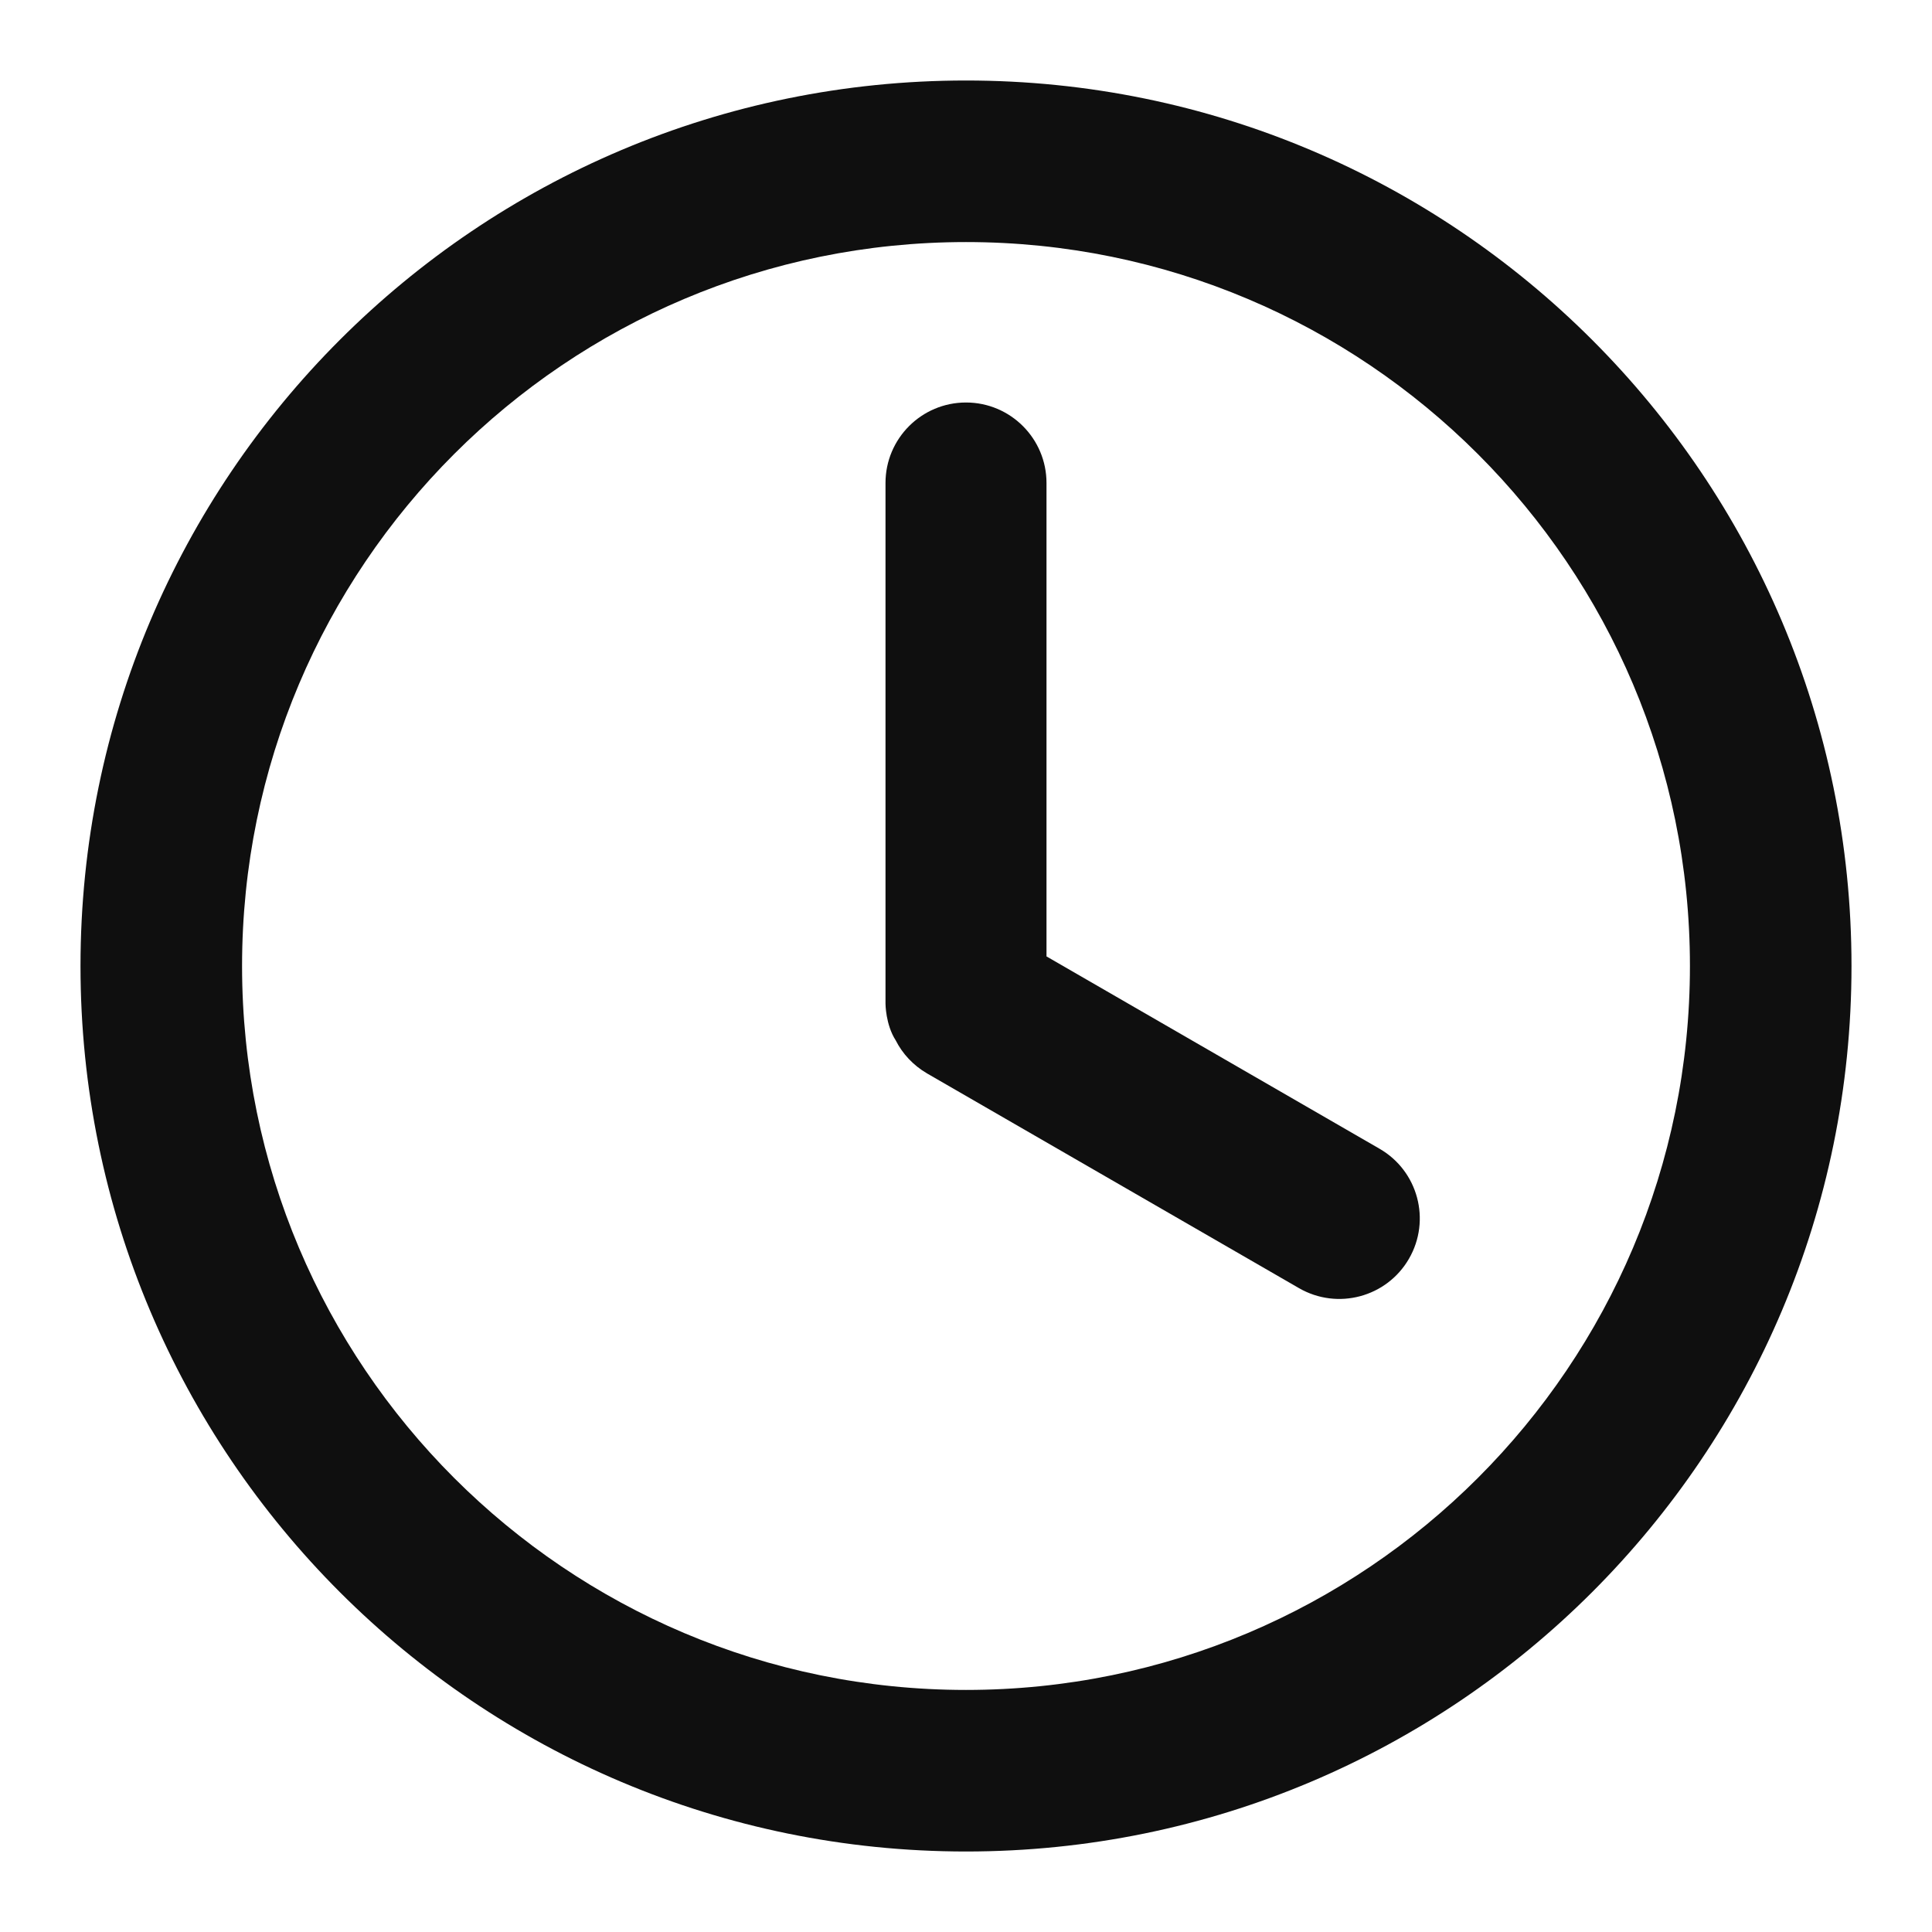
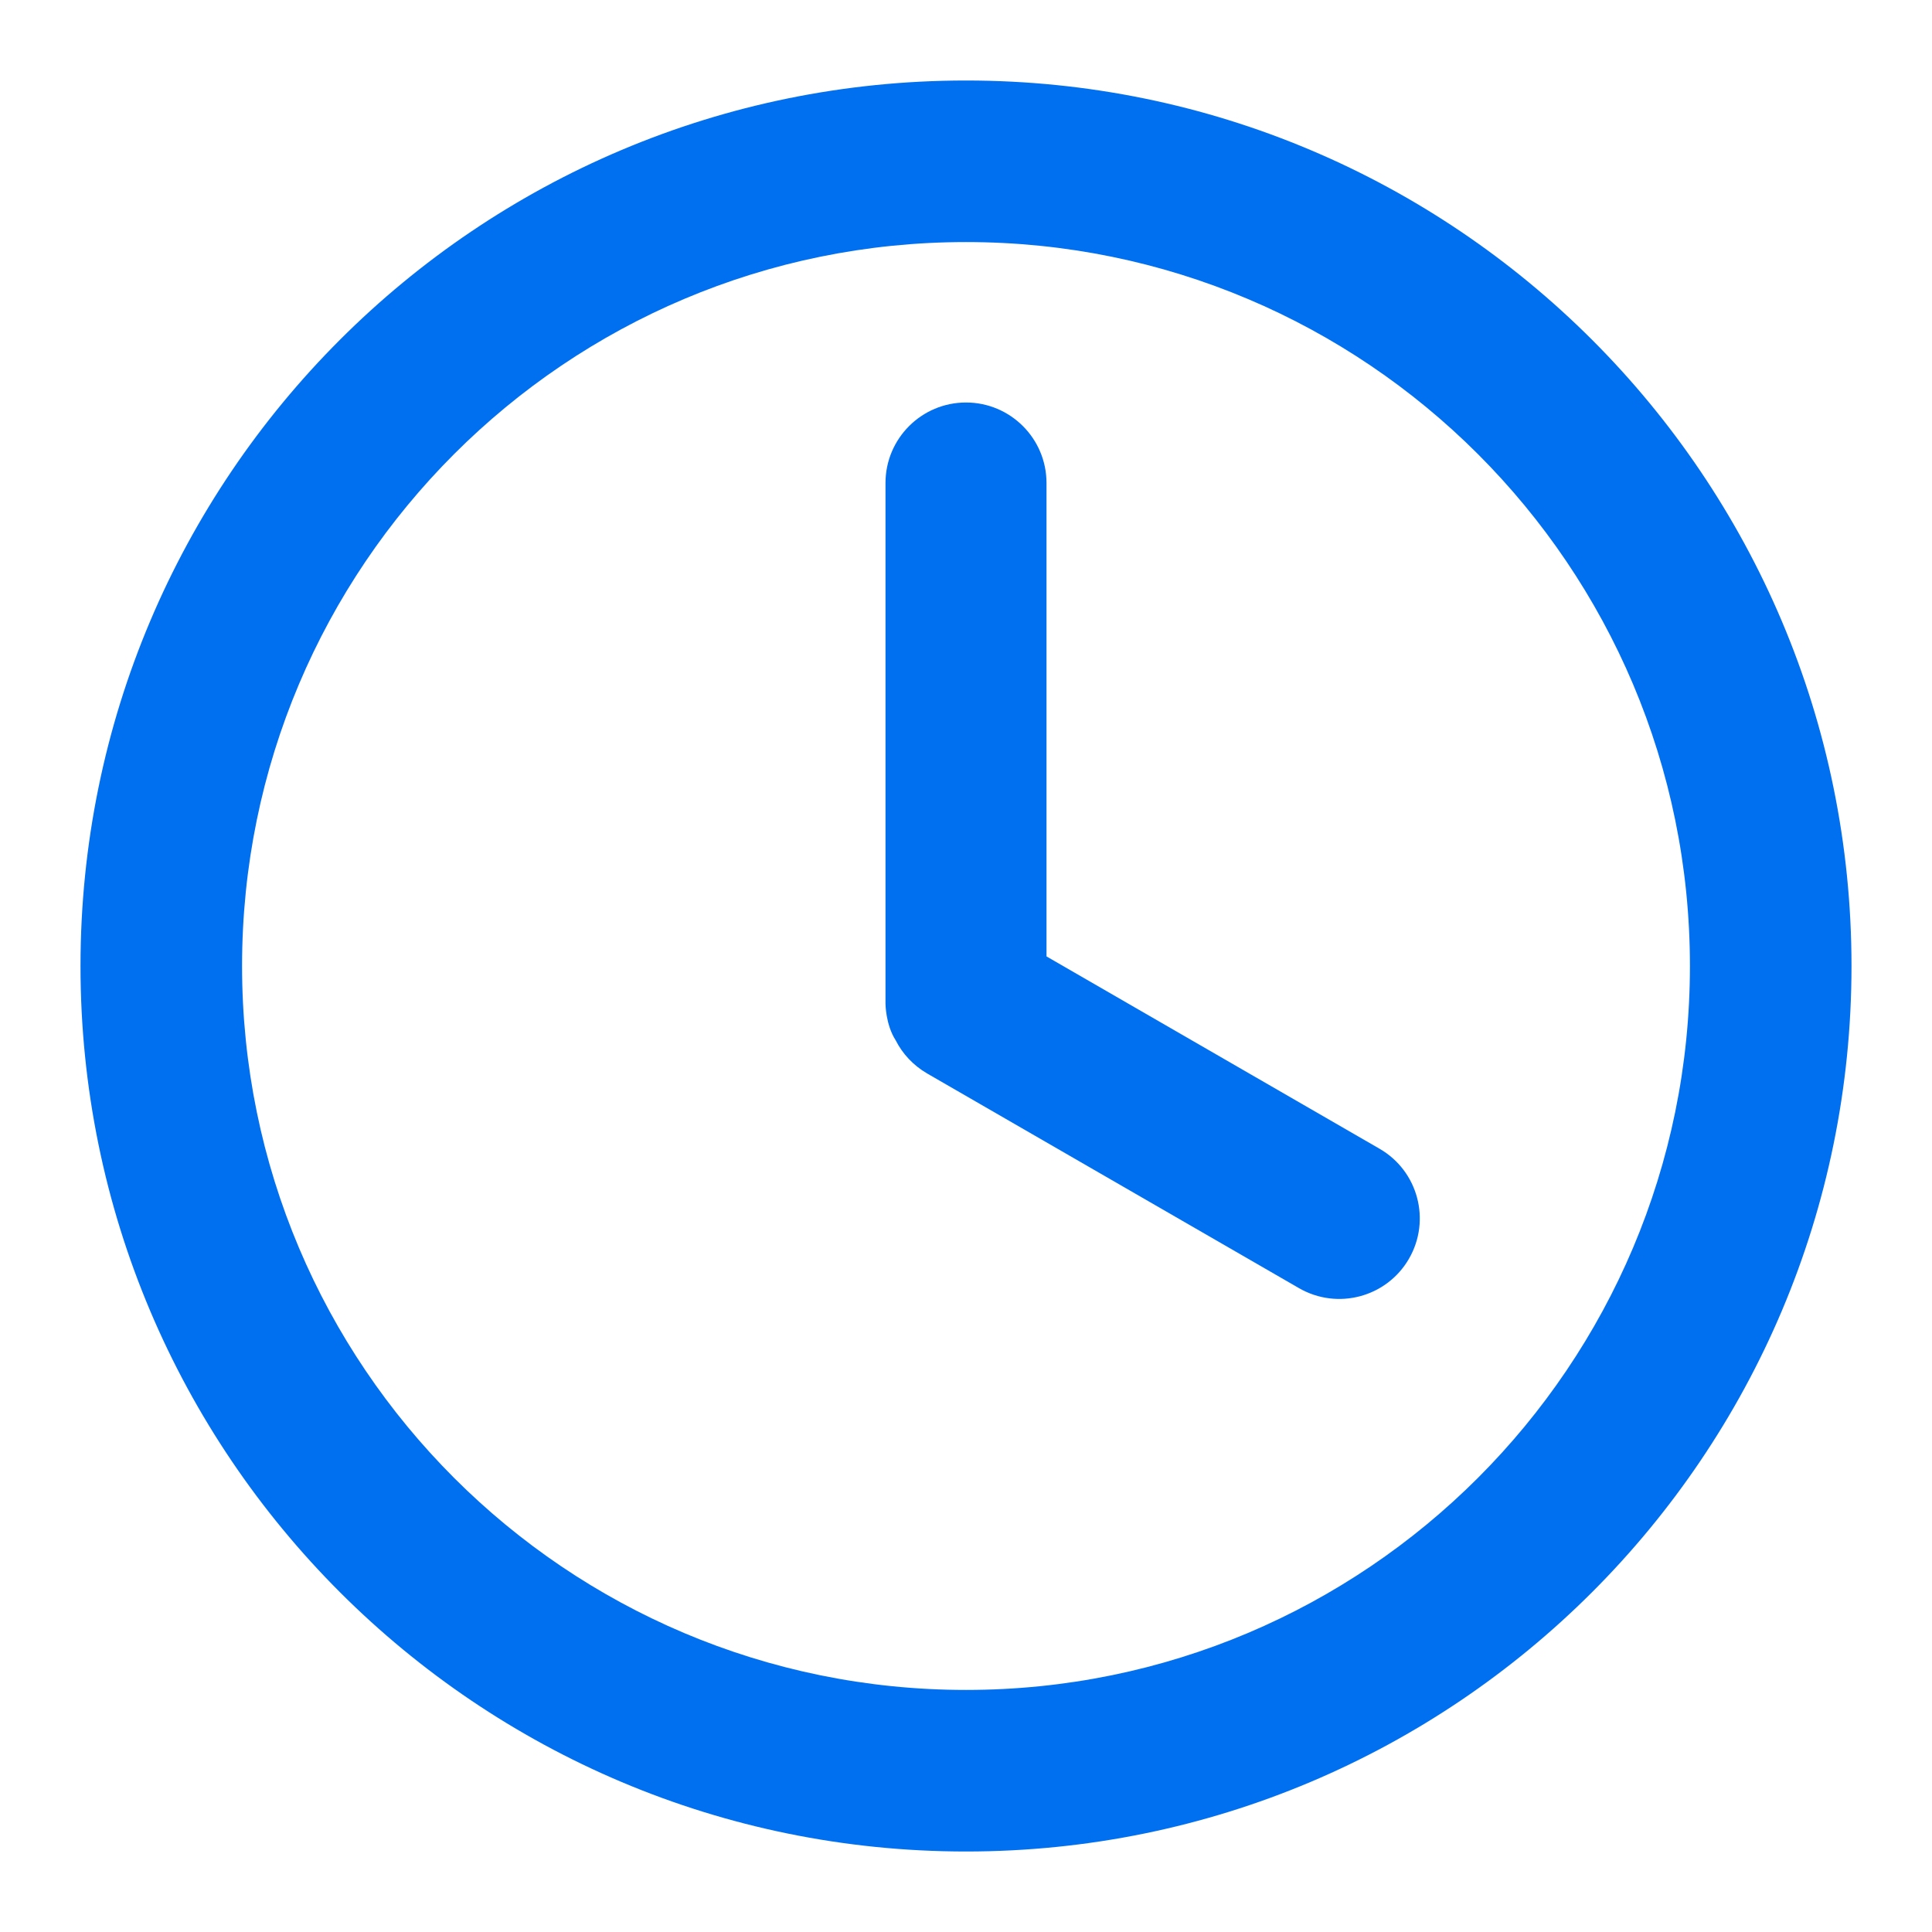
<svg xmlns="http://www.w3.org/2000/svg" width="800px" height="800px" viewBox="0 0 24 24" fill="none">
-   <path d="M23 12C23 18.075 18.075 23 12 23C5.925 23 1 18.075 1 12C1 5.925 5.925 1 12 1C18.075 1 23 5.925 23 12ZM3.007 12C3.007 16.967 7.033 20.993 12 20.993C16.967 20.993 20.993 16.967 20.993 12C20.993 7.033 16.967 3.007 12 3.007C7.033 3.007 3.007 7.033 3.007 12Z" fill="#0F0F0F" />
-   <path d="M12 5C11.448 5 11 5.448 11 6V12.467C11 12.467 11 12.727 11.127 12.924C11.211 13.09 11.344 13.234 11.517 13.335L16.137 16.002C16.616 16.278 17.227 16.114 17.503 15.636C17.779 15.158 17.616 14.546 17.137 14.27L13 11.881V6C13 5.448 12.552 5 12 5Z" fill="#0F0F0F" />
+   <path d="M23 12C23 18.075 18.075 23 12 23C5.925 23 1 18.075 1 12C1 5.925 5.925 1 12 1C18.075 1 23 5.925 23 12ZM3.007 12C3.007 16.967 7.033 20.993 12 20.993C16.967 20.993 20.993 16.967 20.993 12C20.993 7.033 16.967 3.007 12 3.007C7.033 3.007 3.007 7.033 3.007 12Z" fill="#0070F0" />
+   <path d="M12 5C11.448 5 11 5.448 11 6V12.467C11 12.467 11 12.727 11.127 12.924C11.211 13.09 11.344 13.234 11.517 13.335L16.137 16.002C16.616 16.278 17.227 16.114 17.503 15.636C17.779 15.158 17.616 14.546 17.137 14.27L13 11.881V6C13 5.448 12.552 5 12 5Z" fill="#0070F0" />
</svg>
